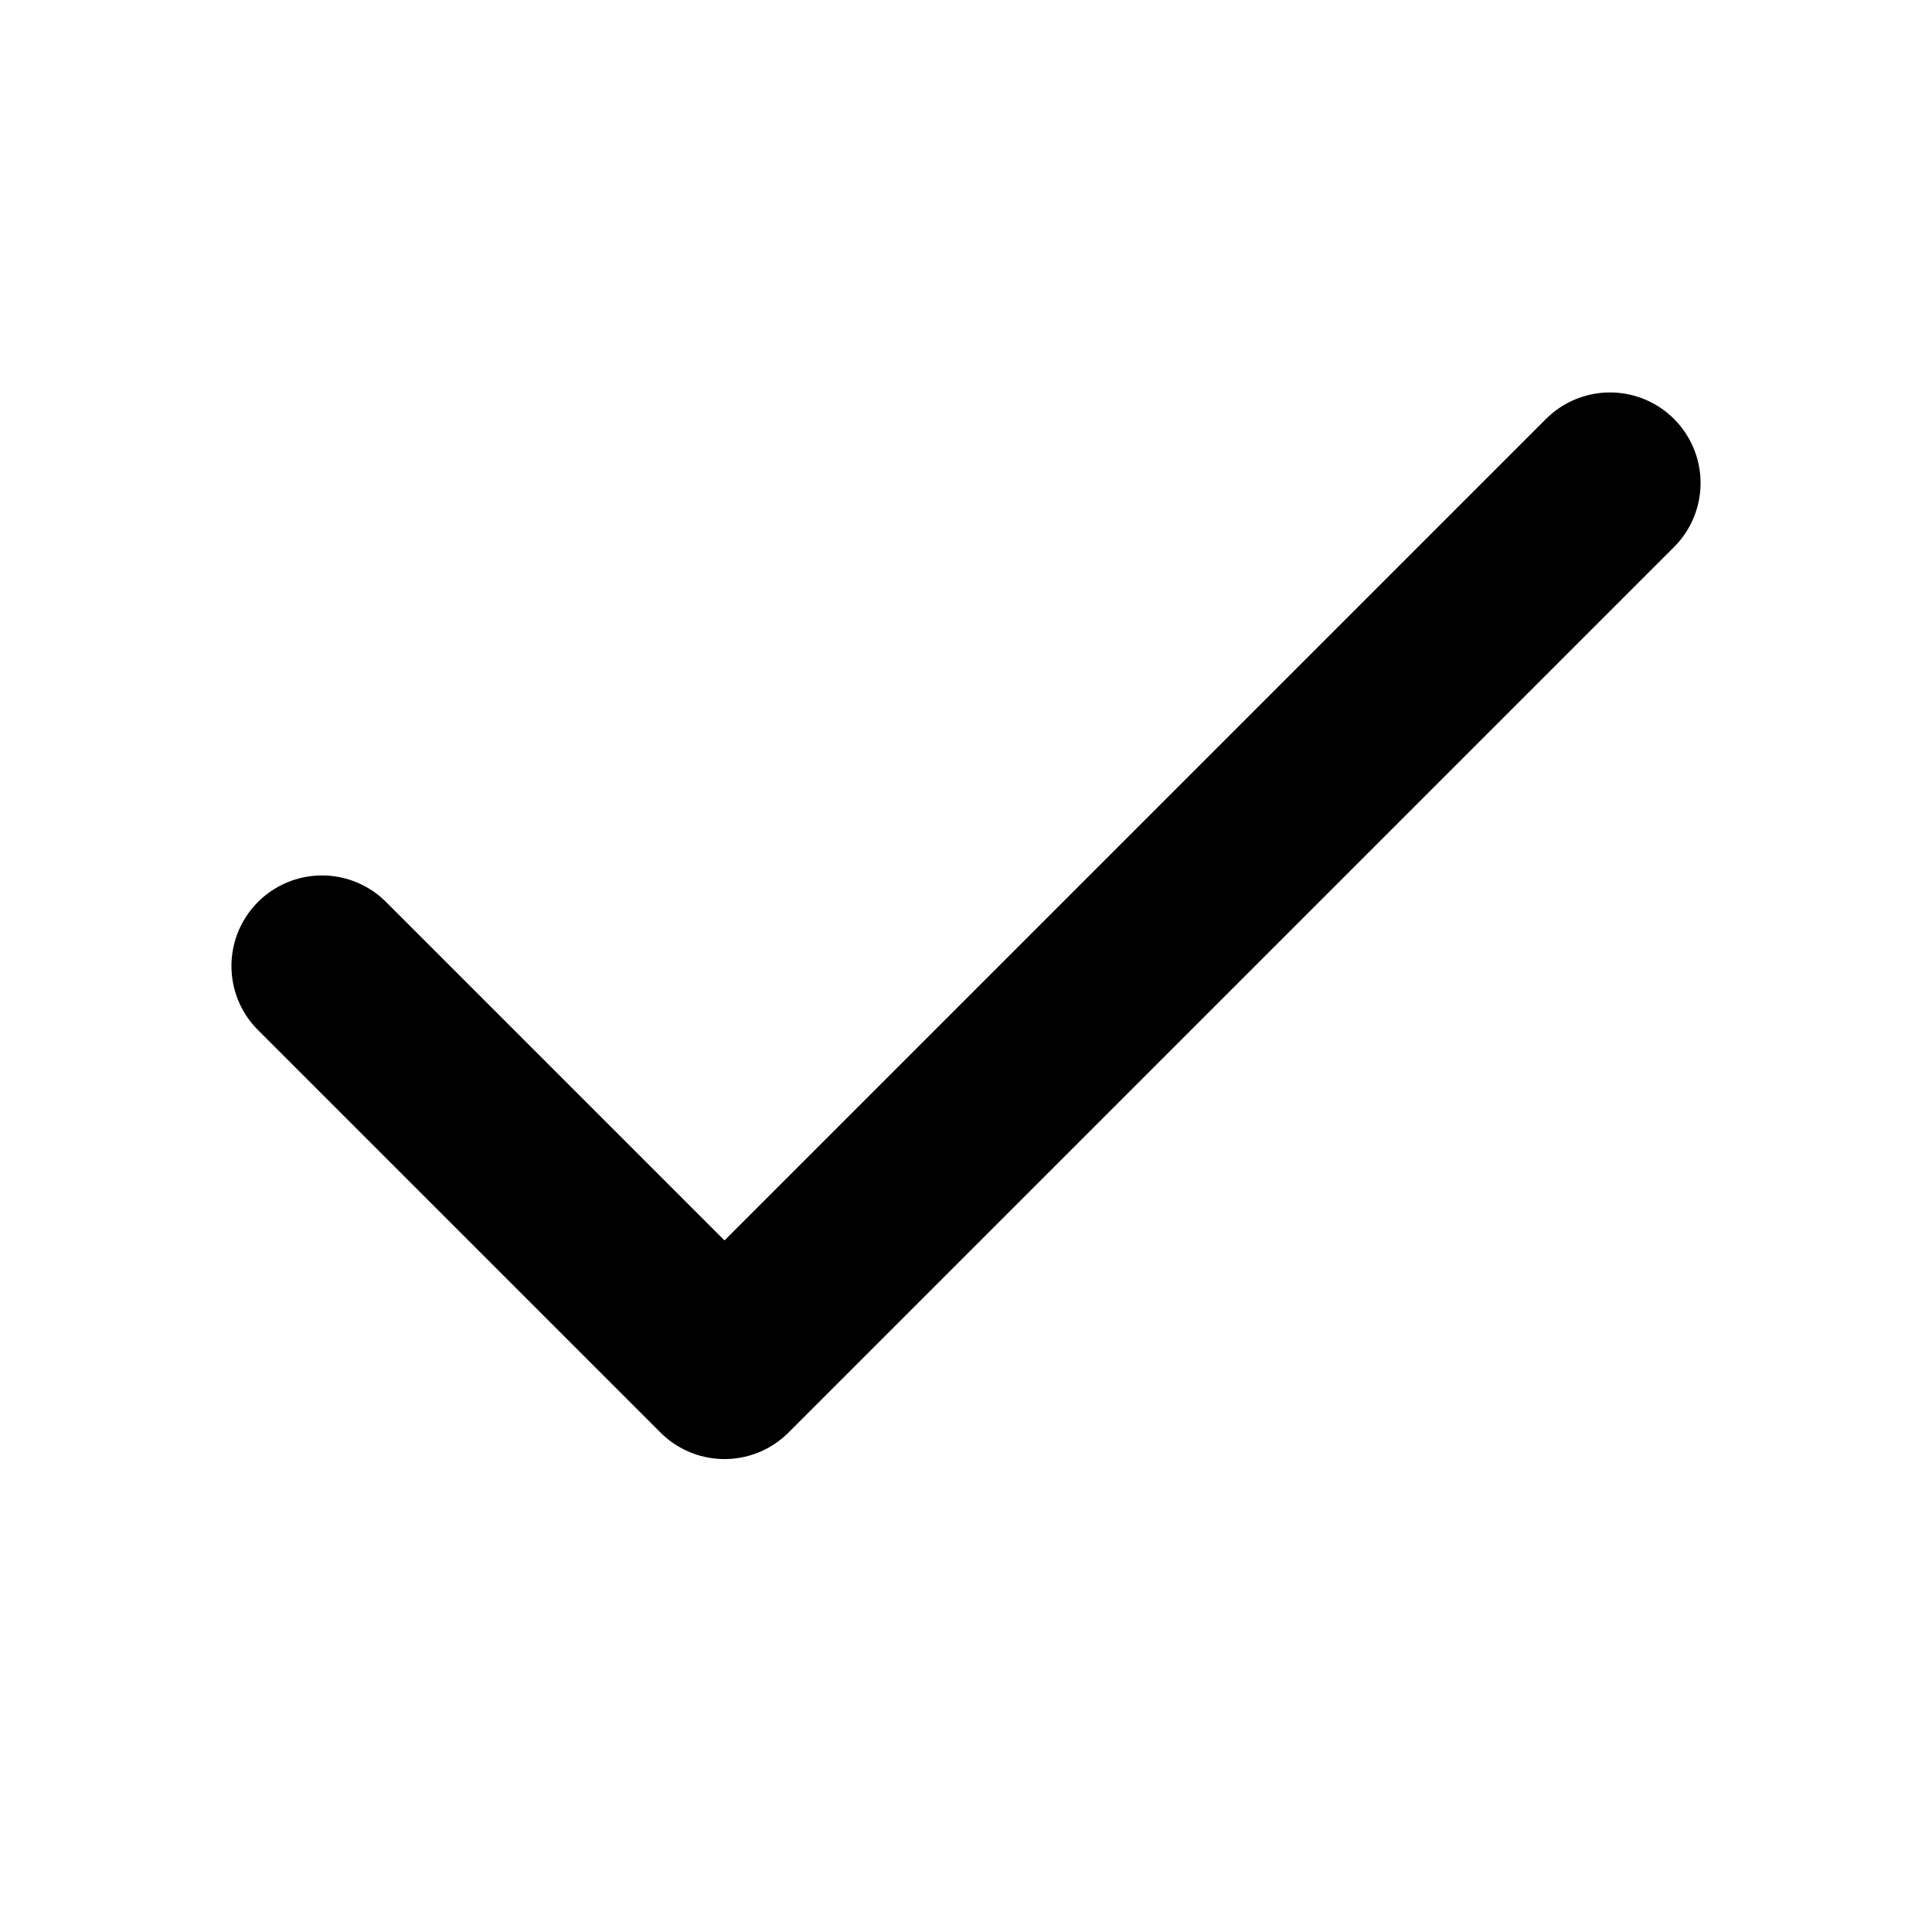
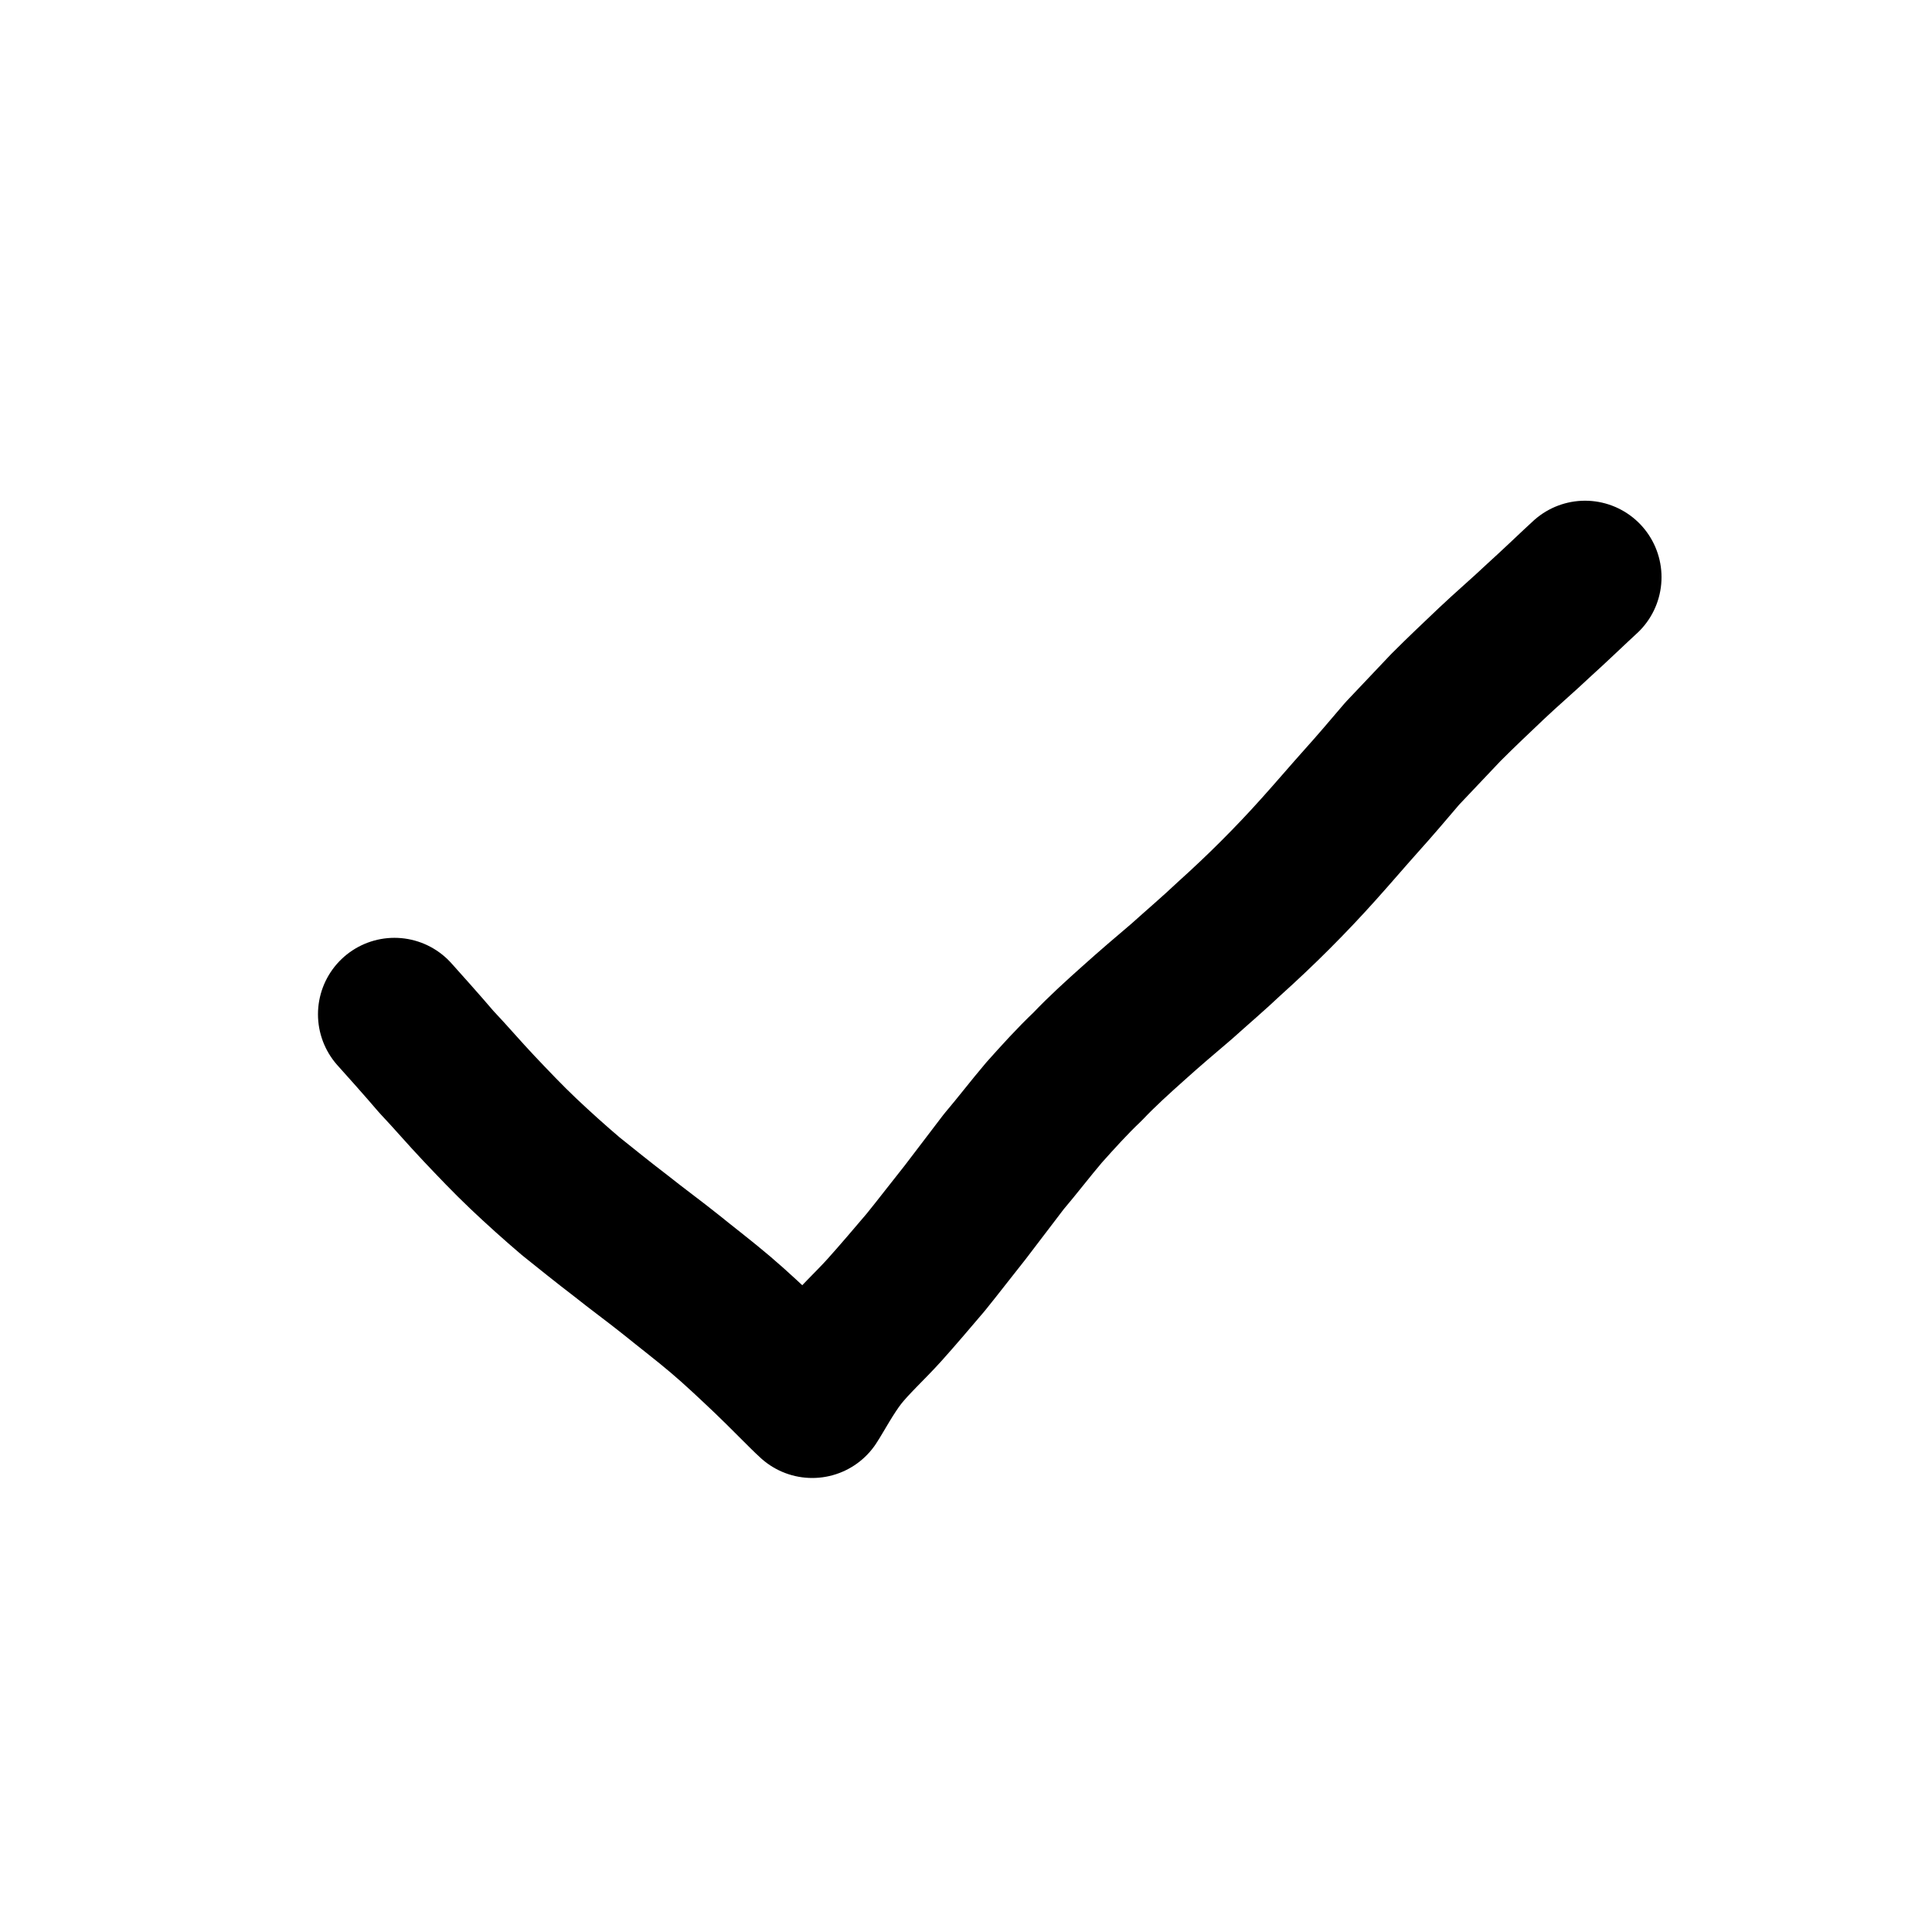
- <svg xmlns="http://www.w3.org/2000/svg" viewBox="0 0 24 24" fill="none" stroke="currentColor" stroke-width="2.25" stroke-linecap="round" stroke-linejoin="round">
-   <path d="M20 6 9 17l-5-5" />
+ <svg xmlns="http://www.w3.org/2000/svg" width="24" height="24" viewBox="0 0 24 24">
+   <path d="M4.9 12.6C4.99 12.7 5.25 12.99 5.42 13.19C5.6 13.38 5.77 13.58 5.95 13.77C6.13 13.96 6.31 14.15 6.5 14.33C6.69 14.51 6.89 14.69 7.09 14.86C7.29 15.02 7.5 15.19 7.71 15.35C7.91 15.51 8.13 15.67 8.33 15.83C8.54 16 8.75 16.16 8.95 16.33C9.15 16.5 9.34 16.68 9.53 16.86C9.72 17.04 9.99 17.32 10.09 17.41C10.15 17.32 10.3 17.04 10.45 16.85C10.6 16.66 10.81 16.47 10.99 16.27C11.16 16.08 11.33 15.88 11.5 15.68C11.67 15.47 11.83 15.26 11.99 15.06C12.15 14.85 12.31 14.64 12.47 14.43C12.64 14.23 12.8 14.02 12.97 13.82C13.14 13.63 13.32 13.43 13.51 13.25C13.69 13.06 13.89 12.88 14.08 12.71C14.28 12.53 14.48 12.36 14.68 12.19C14.88 12.01 15.08 11.84 15.27 11.66C15.47 11.48 15.66 11.3 15.84 11.12C16.03 10.93 16.21 10.74 16.38 10.55C16.56 10.35 16.73 10.15 16.9 9.96C17.08 9.76 17.25 9.56 17.42 9.36C17.6 9.17 17.78 8.98 17.96 8.79C18.15 8.6 18.34 8.42 18.53 8.24C18.72 8.06 18.92 7.89 19.11 7.71C19.31 7.53 19.59 7.26 19.69 7.17" fill="none" stroke="currentColor" stroke-width="1.9" stroke-linecap="round" stroke-linejoin="round" />
</svg>
